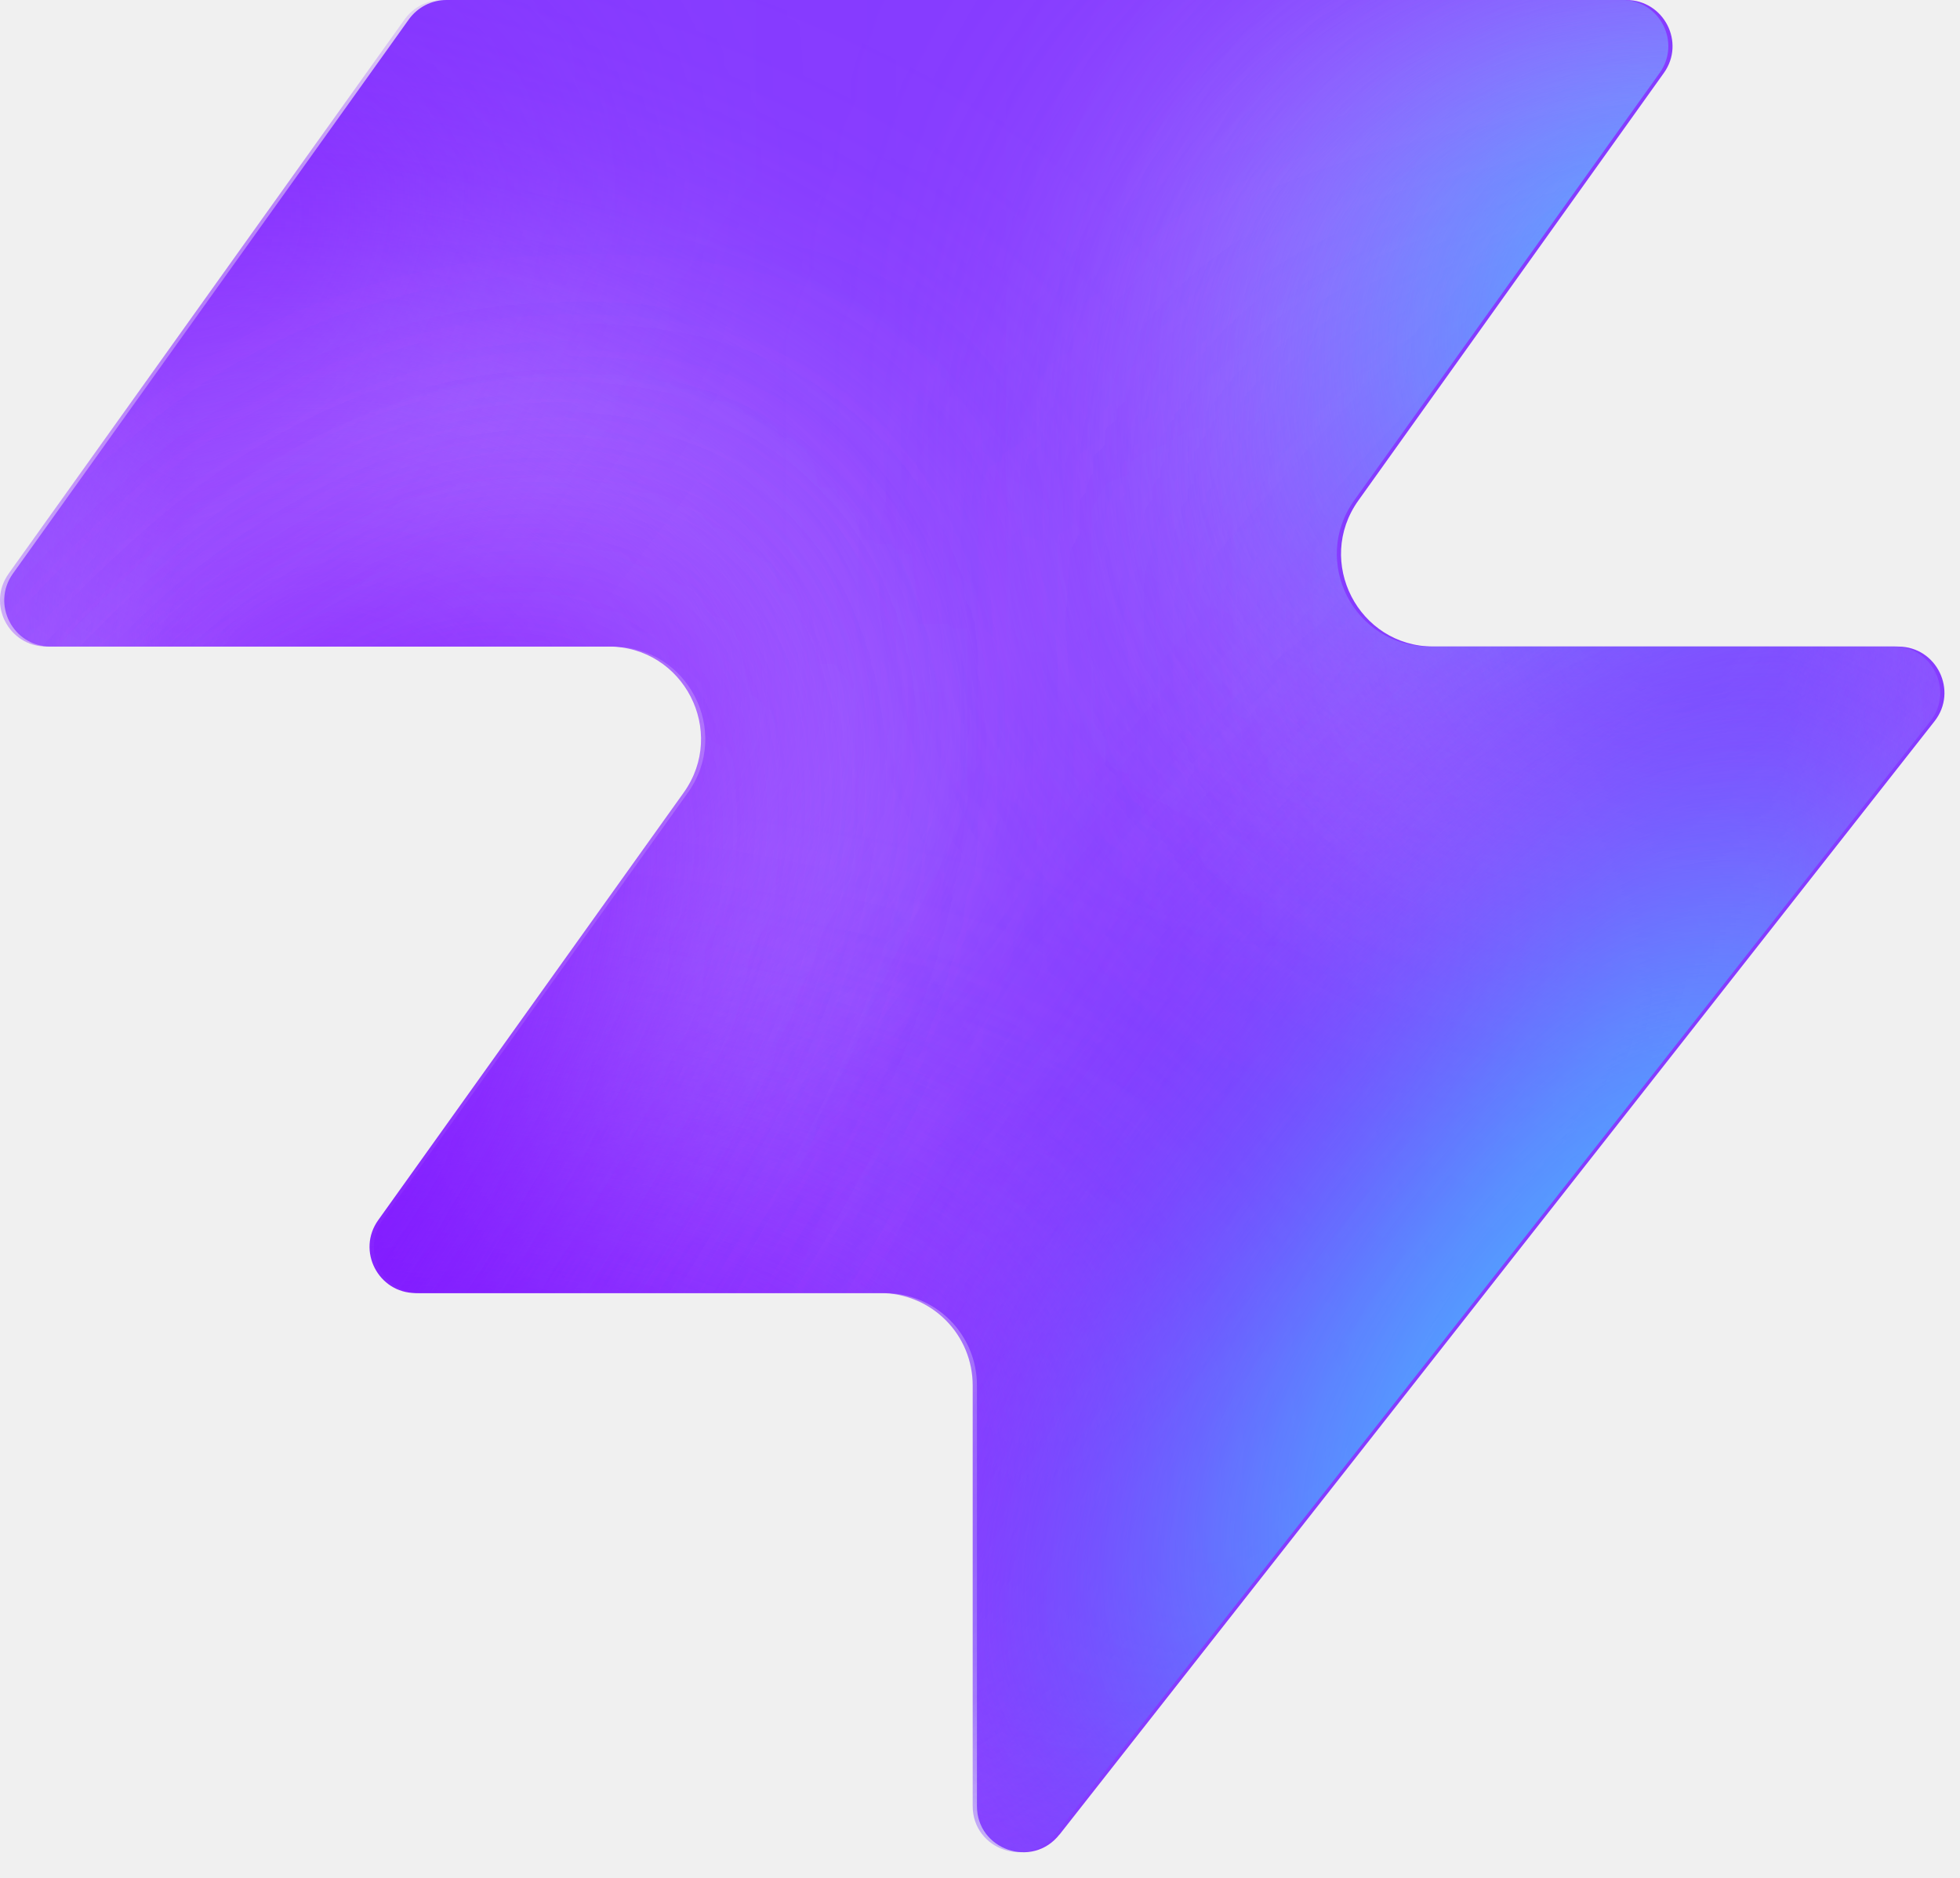
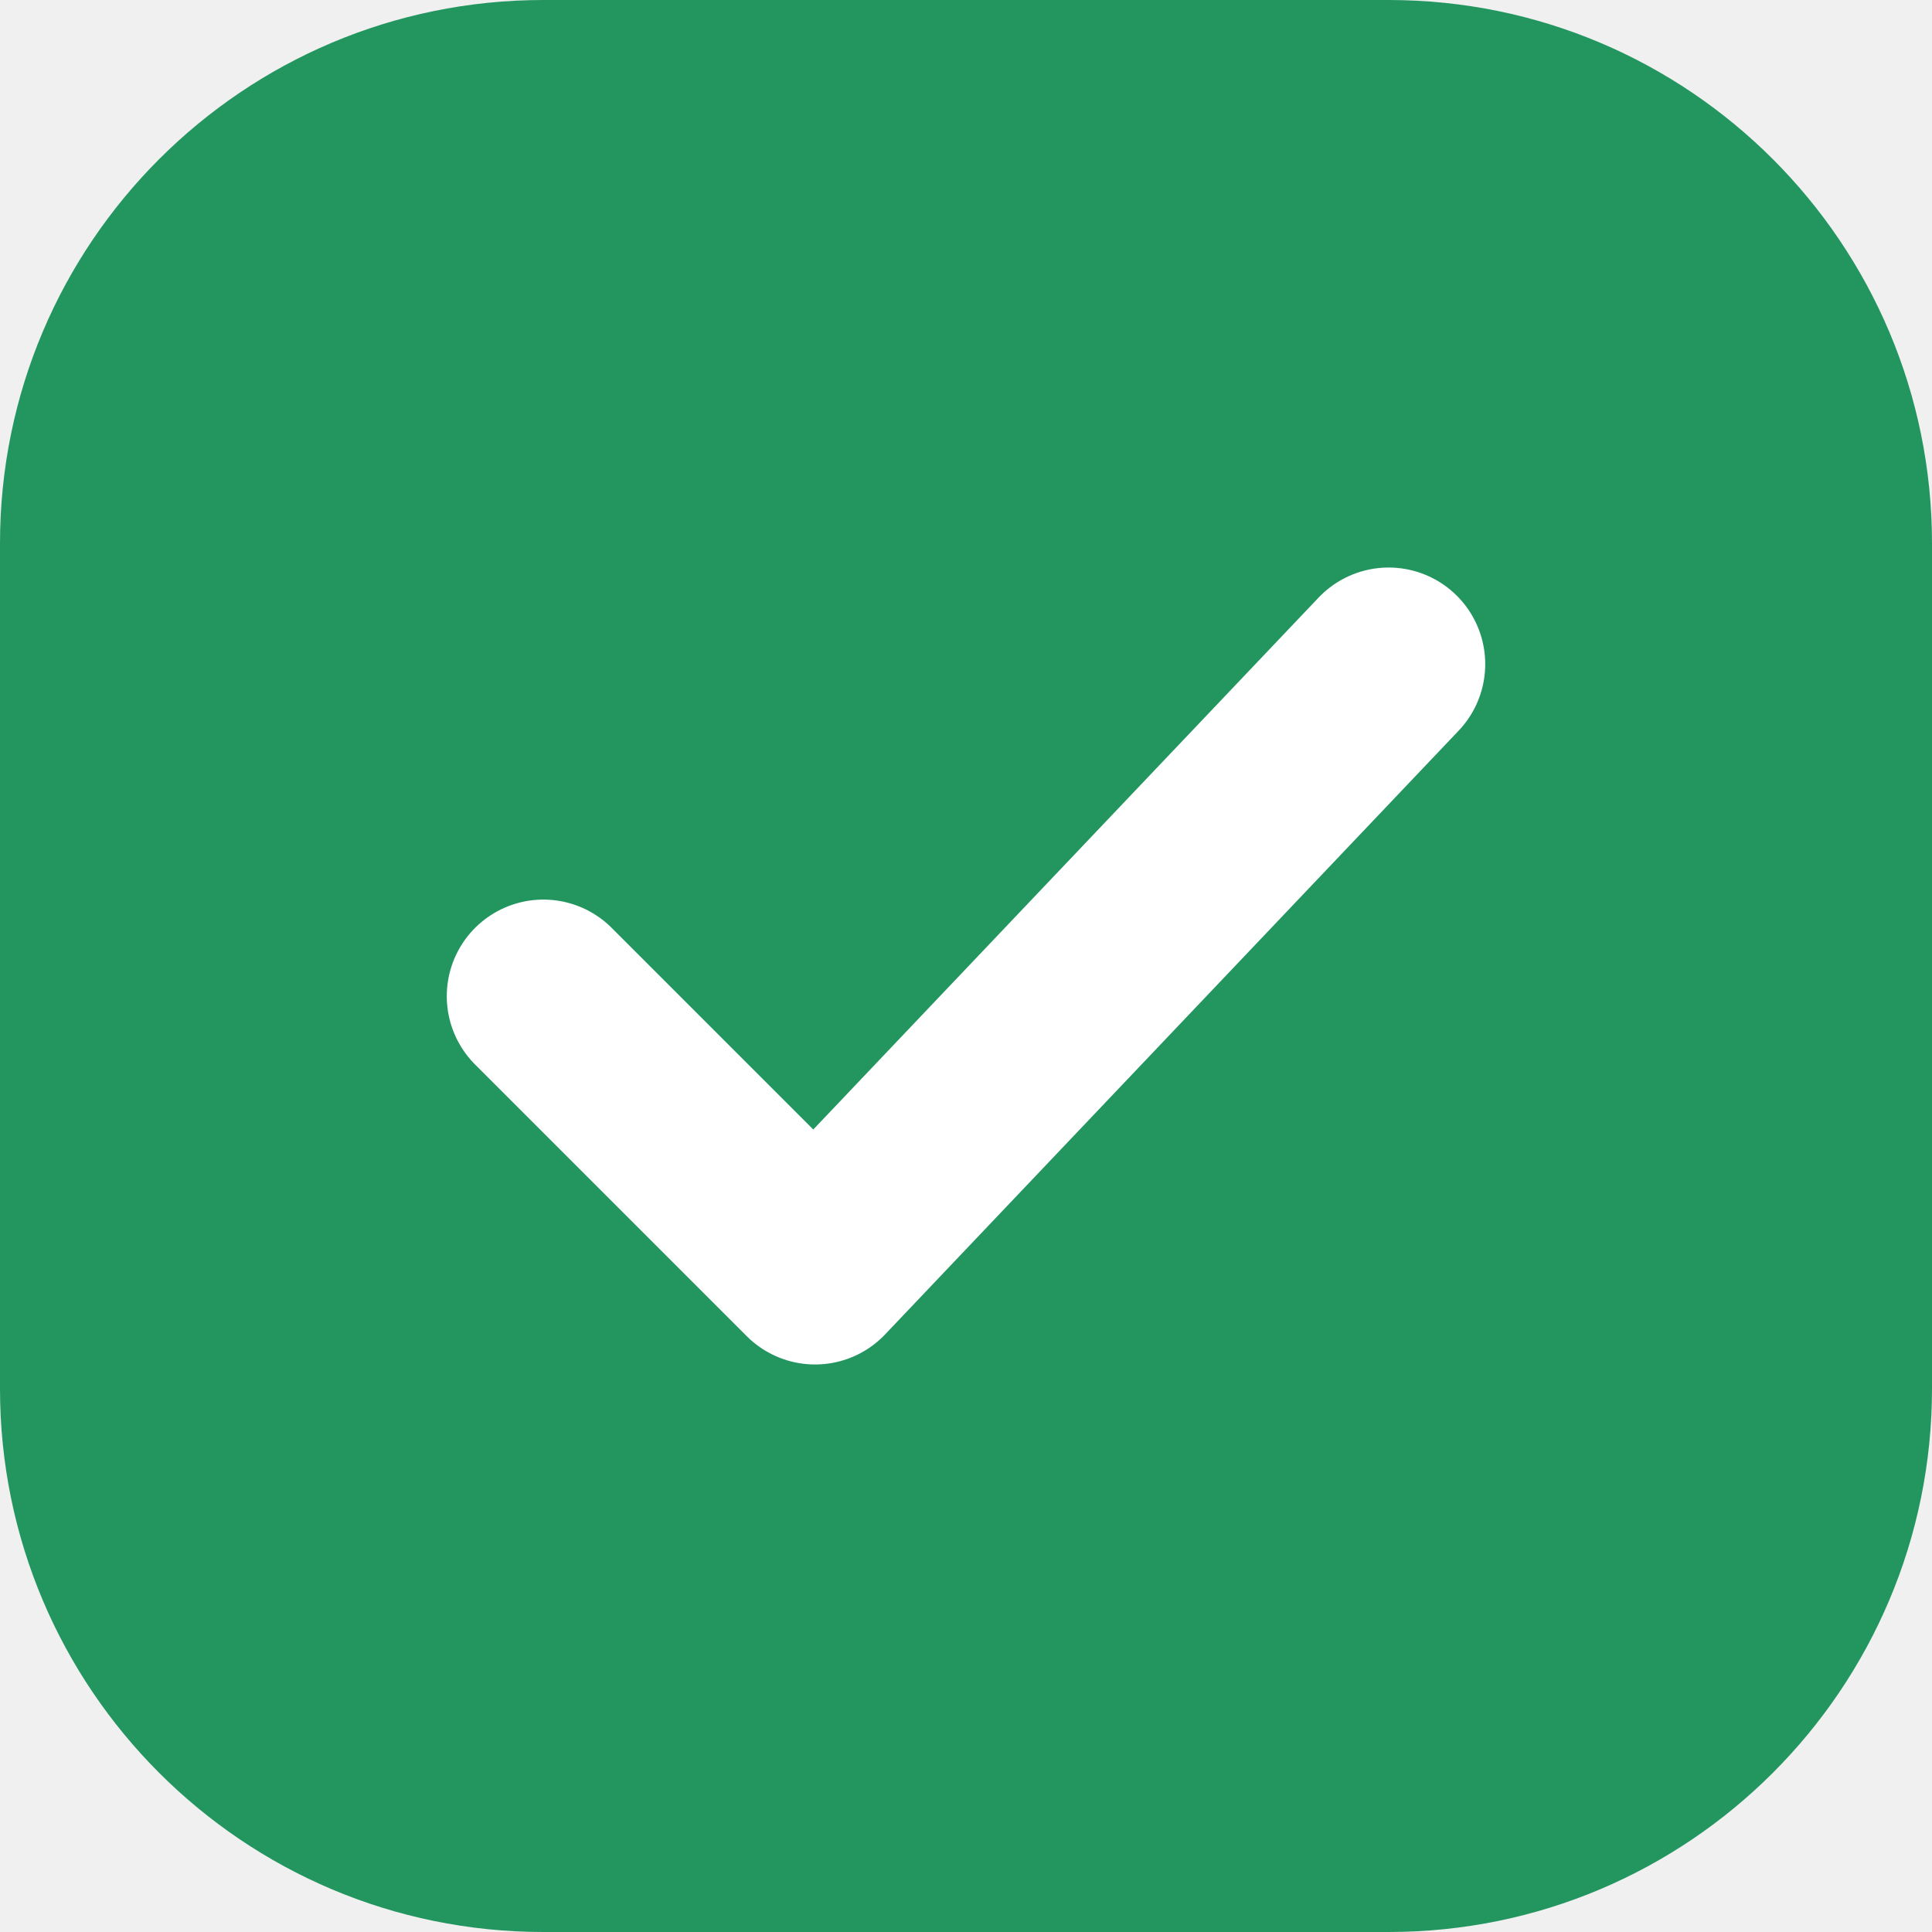
- <svg xmlns="http://www.w3.org/2000/svg" width="48" height="46" fill="none" viewBox="0 0 48 46">
-   <path fill="#863bff" d="M25.946 44.938c-.664.845-2.021.375-2.021-.698V33.937a2.26 2.26 0 0 0-2.262-2.262H10.287c-.92 0-1.456-1.04-.92-1.788l7.48-10.471c1.07-1.497 0-3.578-1.842-3.578H1.237c-.92 0-1.456-1.04-.92-1.788L10.013.474c.214-.297.556-.474.92-.474h28.894c.92 0 1.456 1.04.92 1.788l-7.48 10.471c-1.07 1.498 0 3.579 1.842 3.579h11.377c.943 0 1.473 1.088.89 1.83L25.947 44.94z" style="fill:#863bff;fill:color(display-p3 .525 .23 1);fill-opacity:1" />
-   <mask id="a" width="48" height="46" x="0" y="0" maskUnits="userSpaceOnUse" style="mask-type:alpha">
-     <path fill="#000" d="M25.842 44.938c-.664.844-2.021.375-2.021-.698V33.937a2.26 2.26 0 0 0-2.262-2.262H10.183c-.92 0-1.456-1.04-.92-1.788l7.48-10.471c1.07-1.498 0-3.579-1.842-3.579H1.133c-.92 0-1.456-1.04-.92-1.787L9.91.473c.214-.297.556-.474.92-.474h28.894c.92 0 1.456 1.04.92 1.788l-7.48 10.471c-1.07 1.498 0 3.578 1.842 3.578h11.377c.943 0 1.473 1.088.89 1.832L25.843 44.94z" style="fill:#000;fill-opacity:1" />
-   </mask>
-   <g mask="url(#a)">
-     <g filter="url(#b)">
-       <ellipse cx="5.508" cy="14.704" fill="#ede6ff" rx="5.508" ry="14.704" style="fill:#ede6ff;fill:color(display-p3 .927 .903 1);fill-opacity:1" transform="matrix(.00324 1 1 -.00324 -4.47 31.516)" />
-     </g>
-     <g filter="url(#c)">
-       <ellipse cx="10.399" cy="29.851" fill="#ede6ff" rx="10.399" ry="29.851" style="fill:#ede6ff;fill:color(display-p3 .927 .903 1);fill-opacity:1" transform="matrix(.00324 1 1 -.00324 -39.328 7.883)" />
-     </g>
-     <g filter="url(#d)">
-       <ellipse cx="5.508" cy="30.487" fill="#7e14ff" rx="5.508" ry="30.487" style="fill:#7e14ff;fill:color(display-p3 .492 .077 1);fill-opacity:1" transform="rotate(89.814 -25.913 -14.639)scale(1 -1)" />
-     </g>
-     <g filter="url(#e)">
-       <ellipse cx="5.508" cy="30.599" fill="#7e14ff" rx="5.508" ry="30.599" style="fill:#7e14ff;fill:color(display-p3 .492 .077 1);fill-opacity:1" transform="rotate(89.814 -32.644 -3.334)scale(1 -1)" />
-     </g>
-     <g filter="url(#f)">
-       <ellipse cx="5.508" cy="30.599" fill="#7e14ff" rx="5.508" ry="30.599" style="fill:#7e14ff;fill:color(display-p3 .492 .077 1);fill-opacity:1" transform="matrix(.00324 1 1 -.00324 -34.34 30.47)" />
-     </g>
-     <g filter="url(#g)">
-       <ellipse cx="14.072" cy="22.078" fill="#ede6ff" rx="14.072" ry="22.078" style="fill:#ede6ff;fill:color(display-p3 .927 .903 1);fill-opacity:1" transform="rotate(93.35 24.506 48.493)scale(-1 1)" />
-     </g>
-     <g filter="url(#h)">
-       <ellipse cx="3.47" cy="21.501" fill="#7e14ff" rx="3.47" ry="21.501" style="fill:#7e14ff;fill:color(display-p3 .492 .077 1);fill-opacity:1" transform="rotate(89.009 28.708 47.59)scale(-1 1)" />
-     </g>
-     <g filter="url(#i)">
-       <ellipse cx="3.47" cy="21.501" fill="#7e14ff" rx="3.47" ry="21.501" style="fill:#7e14ff;fill:color(display-p3 .492 .077 1);fill-opacity:1" transform="rotate(89.009 28.708 47.59)scale(-1 1)" />
-     </g>
-     <g filter="url(#j)">
-       <ellipse cx=".387" cy="8.972" fill="#7e14ff" rx="4.407" ry="29.108" style="fill:#7e14ff;fill:color(display-p3 .492 .077 1);fill-opacity:1" transform="rotate(39.51 .387 8.972)" />
-     </g>
-     <g filter="url(#k)">
-       <ellipse cx="47.523" cy="-6.092" fill="#7e14ff" rx="4.407" ry="29.108" style="fill:#7e14ff;fill:color(display-p3 .492 .077 1);fill-opacity:1" transform="rotate(37.892 47.523 -6.092)" />
-     </g>
-     <g filter="url(#l)">
-       <ellipse cx="41.412" cy="6.333" fill="#47bfff" rx="5.971" ry="9.665" style="fill:#47bfff;fill:color(display-p3 .28 .748 1);fill-opacity:1" transform="rotate(37.892 41.412 6.333)" />
-     </g>
-     <g filter="url(#m)">
-       <ellipse cx="-1.879" cy="38.332" fill="#7e14ff" rx="4.407" ry="29.108" style="fill:#7e14ff;fill:color(display-p3 .492 .077 1);fill-opacity:1" transform="rotate(37.892 -1.88 38.332)" />
-     </g>
-     <g filter="url(#n)">
-       <ellipse cx="-1.879" cy="38.332" fill="#7e14ff" rx="4.407" ry="29.108" style="fill:#7e14ff;fill:color(display-p3 .492 .077 1);fill-opacity:1" transform="rotate(37.892 -1.88 38.332)" />
-     </g>
-     <g filter="url(#o)">
-       <ellipse cx="35.651" cy="29.907" fill="#7e14ff" rx="4.407" ry="29.108" style="fill:#7e14ff;fill:color(display-p3 .492 .077 1);fill-opacity:1" transform="rotate(37.892 35.651 29.907)" />
-     </g>
-     <g filter="url(#p)">
-       <ellipse cx="38.418" cy="32.4" fill="#47bfff" rx="5.971" ry="15.297" style="fill:#47bfff;fill:color(display-p3 .28 .748 1);fill-opacity:1" transform="rotate(37.892 38.418 32.4)" />
-     </g>
-   </g>
-   <defs>
-     <filter id="b" width="60.045" height="41.654" x="-19.77" y="16.149" color-interpolation-filters="sRGB" filterUnits="userSpaceOnUse">
-       <feFlood flood-opacity="0" result="BackgroundImageFix" />
-       <feBlend in="SourceGraphic" in2="BackgroundImageFix" result="shape" />
-       <feGaussianBlur result="effect1_foregroundBlur_2002_17158" stdDeviation="7.659" />
-     </filter>
-     <filter id="c" width="90.34" height="51.437" x="-54.613" y="-7.533" color-interpolation-filters="sRGB" filterUnits="userSpaceOnUse">
-       <feFlood flood-opacity="0" result="BackgroundImageFix" />
-       <feBlend in="SourceGraphic" in2="BackgroundImageFix" result="shape" />
-       <feGaussianBlur result="effect1_foregroundBlur_2002_17158" stdDeviation="7.659" />
-     </filter>
-     <filter id="d" width="79.355" height="29.4" x="-49.64" y="2.03" color-interpolation-filters="sRGB" filterUnits="userSpaceOnUse">
-       <feFlood flood-opacity="0" result="BackgroundImageFix" />
-       <feBlend in="SourceGraphic" in2="BackgroundImageFix" result="shape" />
-       <feGaussianBlur result="effect1_foregroundBlur_2002_17158" stdDeviation="4.596" />
-     </filter>
-     <filter id="e" width="79.579" height="29.4" x="-45.045" y="20.029" color-interpolation-filters="sRGB" filterUnits="userSpaceOnUse">
-       <feFlood flood-opacity="0" result="BackgroundImageFix" />
-       <feBlend in="SourceGraphic" in2="BackgroundImageFix" result="shape" />
-       <feGaussianBlur result="effect1_foregroundBlur_2002_17158" stdDeviation="4.596" />
-     </filter>
-     <filter id="f" width="79.579" height="29.4" x="-43.513" y="21.178" color-interpolation-filters="sRGB" filterUnits="userSpaceOnUse">
-       <feFlood flood-opacity="0" result="BackgroundImageFix" />
-       <feBlend in="SourceGraphic" in2="BackgroundImageFix" result="shape" />
-       <feGaussianBlur result="effect1_foregroundBlur_2002_17158" stdDeviation="4.596" />
-     </filter>
-     <filter id="g" width="74.749" height="58.852" x="15.756" y="-17.901" color-interpolation-filters="sRGB" filterUnits="userSpaceOnUse">
-       <feFlood flood-opacity="0" result="BackgroundImageFix" />
-       <feBlend in="SourceGraphic" in2="BackgroundImageFix" result="shape" />
-       <feGaussianBlur result="effect1_foregroundBlur_2002_17158" stdDeviation="7.659" />
-     </filter>
-     <filter id="h" width="61.377" height="25.362" x="23.548" y="2.284" color-interpolation-filters="sRGB" filterUnits="userSpaceOnUse">
-       <feFlood flood-opacity="0" result="BackgroundImageFix" />
-       <feBlend in="SourceGraphic" in2="BackgroundImageFix" result="shape" />
-       <feGaussianBlur result="effect1_foregroundBlur_2002_17158" stdDeviation="4.596" />
-     </filter>
-     <filter id="i" width="61.377" height="25.362" x="23.548" y="2.284" color-interpolation-filters="sRGB" filterUnits="userSpaceOnUse">
-       <feFlood flood-opacity="0" result="BackgroundImageFix" />
-       <feBlend in="SourceGraphic" in2="BackgroundImageFix" result="shape" />
-       <feGaussianBlur result="effect1_foregroundBlur_2002_17158" stdDeviation="4.596" />
-     </filter>
-     <filter id="j" width="56.045" height="63.649" x="-27.636" y="-22.853" color-interpolation-filters="sRGB" filterUnits="userSpaceOnUse">
-       <feFlood flood-opacity="0" result="BackgroundImageFix" />
-       <feBlend in="SourceGraphic" in2="BackgroundImageFix" result="shape" />
-       <feGaussianBlur result="effect1_foregroundBlur_2002_17158" stdDeviation="4.596" />
-     </filter>
-     <filter id="k" width="54.814" height="64.646" x="20.116" y="-38.415" color-interpolation-filters="sRGB" filterUnits="userSpaceOnUse">
-       <feFlood flood-opacity="0" result="BackgroundImageFix" />
-       <feBlend in="SourceGraphic" in2="BackgroundImageFix" result="shape" />
-       <feGaussianBlur result="effect1_foregroundBlur_2002_17158" stdDeviation="4.596" />
-     </filter>
-     <filter id="l" width="33.541" height="35.313" x="24.641" y="-11.323" color-interpolation-filters="sRGB" filterUnits="userSpaceOnUse">
-       <feFlood flood-opacity="0" result="BackgroundImageFix" />
-       <feBlend in="SourceGraphic" in2="BackgroundImageFix" result="shape" />
-       <feGaussianBlur result="effect1_foregroundBlur_2002_17158" stdDeviation="4.596" />
-     </filter>
-     <filter id="m" width="54.814" height="64.646" x="-29.286" y="6.009" color-interpolation-filters="sRGB" filterUnits="userSpaceOnUse">
-       <feFlood flood-opacity="0" result="BackgroundImageFix" />
-       <feBlend in="SourceGraphic" in2="BackgroundImageFix" result="shape" />
-       <feGaussianBlur result="effect1_foregroundBlur_2002_17158" stdDeviation="4.596" />
-     </filter>
-     <filter id="n" width="54.814" height="64.646" x="-29.286" y="6.009" color-interpolation-filters="sRGB" filterUnits="userSpaceOnUse">
-       <feFlood flood-opacity="0" result="BackgroundImageFix" />
-       <feBlend in="SourceGraphic" in2="BackgroundImageFix" result="shape" />
-       <feGaussianBlur result="effect1_foregroundBlur_2002_17158" stdDeviation="4.596" />
-     </filter>
-     <filter id="o" width="54.814" height="64.646" x="8.244" y="-2.416" color-interpolation-filters="sRGB" filterUnits="userSpaceOnUse">
-       <feFlood flood-opacity="0" result="BackgroundImageFix" />
-       <feBlend in="SourceGraphic" in2="BackgroundImageFix" result="shape" />
-       <feGaussianBlur result="effect1_foregroundBlur_2002_17158" stdDeviation="4.596" />
-     </filter>
-     <filter id="p" width="39.409" height="43.623" x="18.713" y="10.588" color-interpolation-filters="sRGB" filterUnits="userSpaceOnUse">
-       <feFlood flood-opacity="0" result="BackgroundImageFix" />
-       <feBlend in="SourceGraphic" in2="BackgroundImageFix" result="shape" />
-       <feGaussianBlur result="effect1_foregroundBlur_2002_17158" stdDeviation="4.596" />
-     </filter>
-   </defs>
+ <svg xmlns="http://www.w3.org/2000/svg" viewBox="0 0 32 32">
+   <rect width="32" height="32" rx="9" fill="#239660" />
+   <path d="M9 16.5l4.5 4.5L23 11" fill="none" stroke="#fff" stroke-width="3.2" stroke-linecap="round" stroke-linejoin="round" />
</svg>
